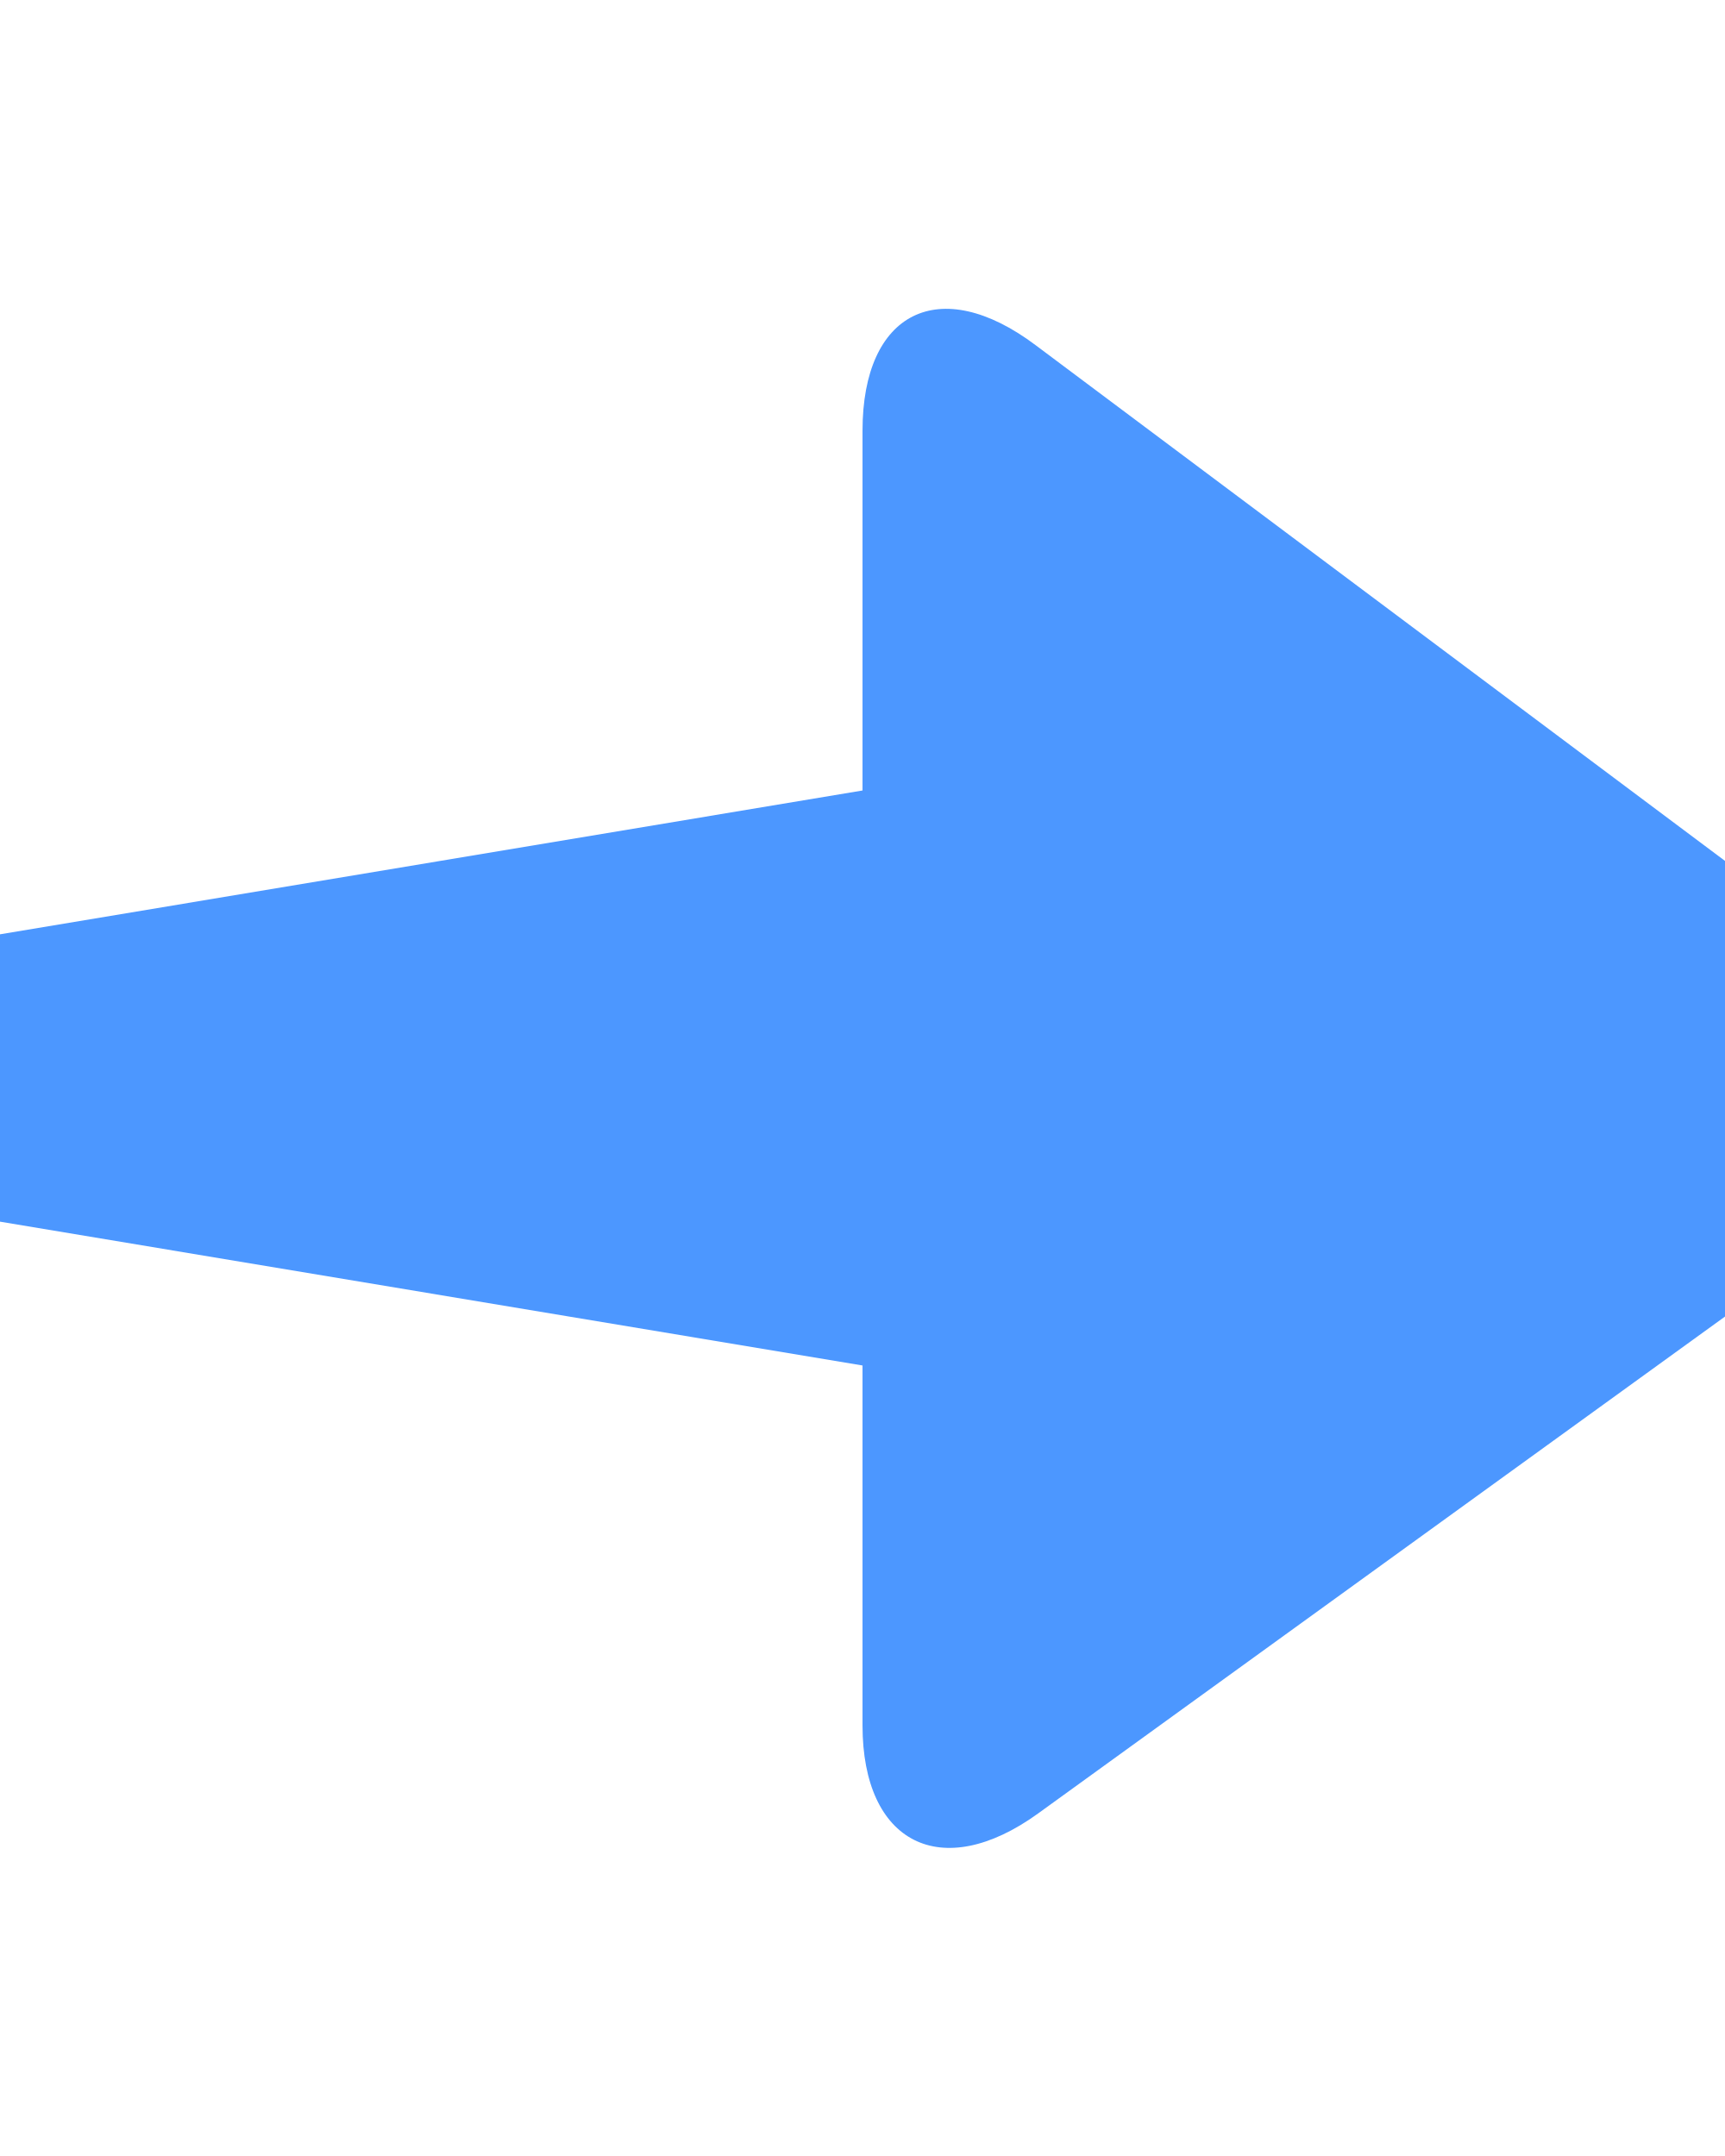
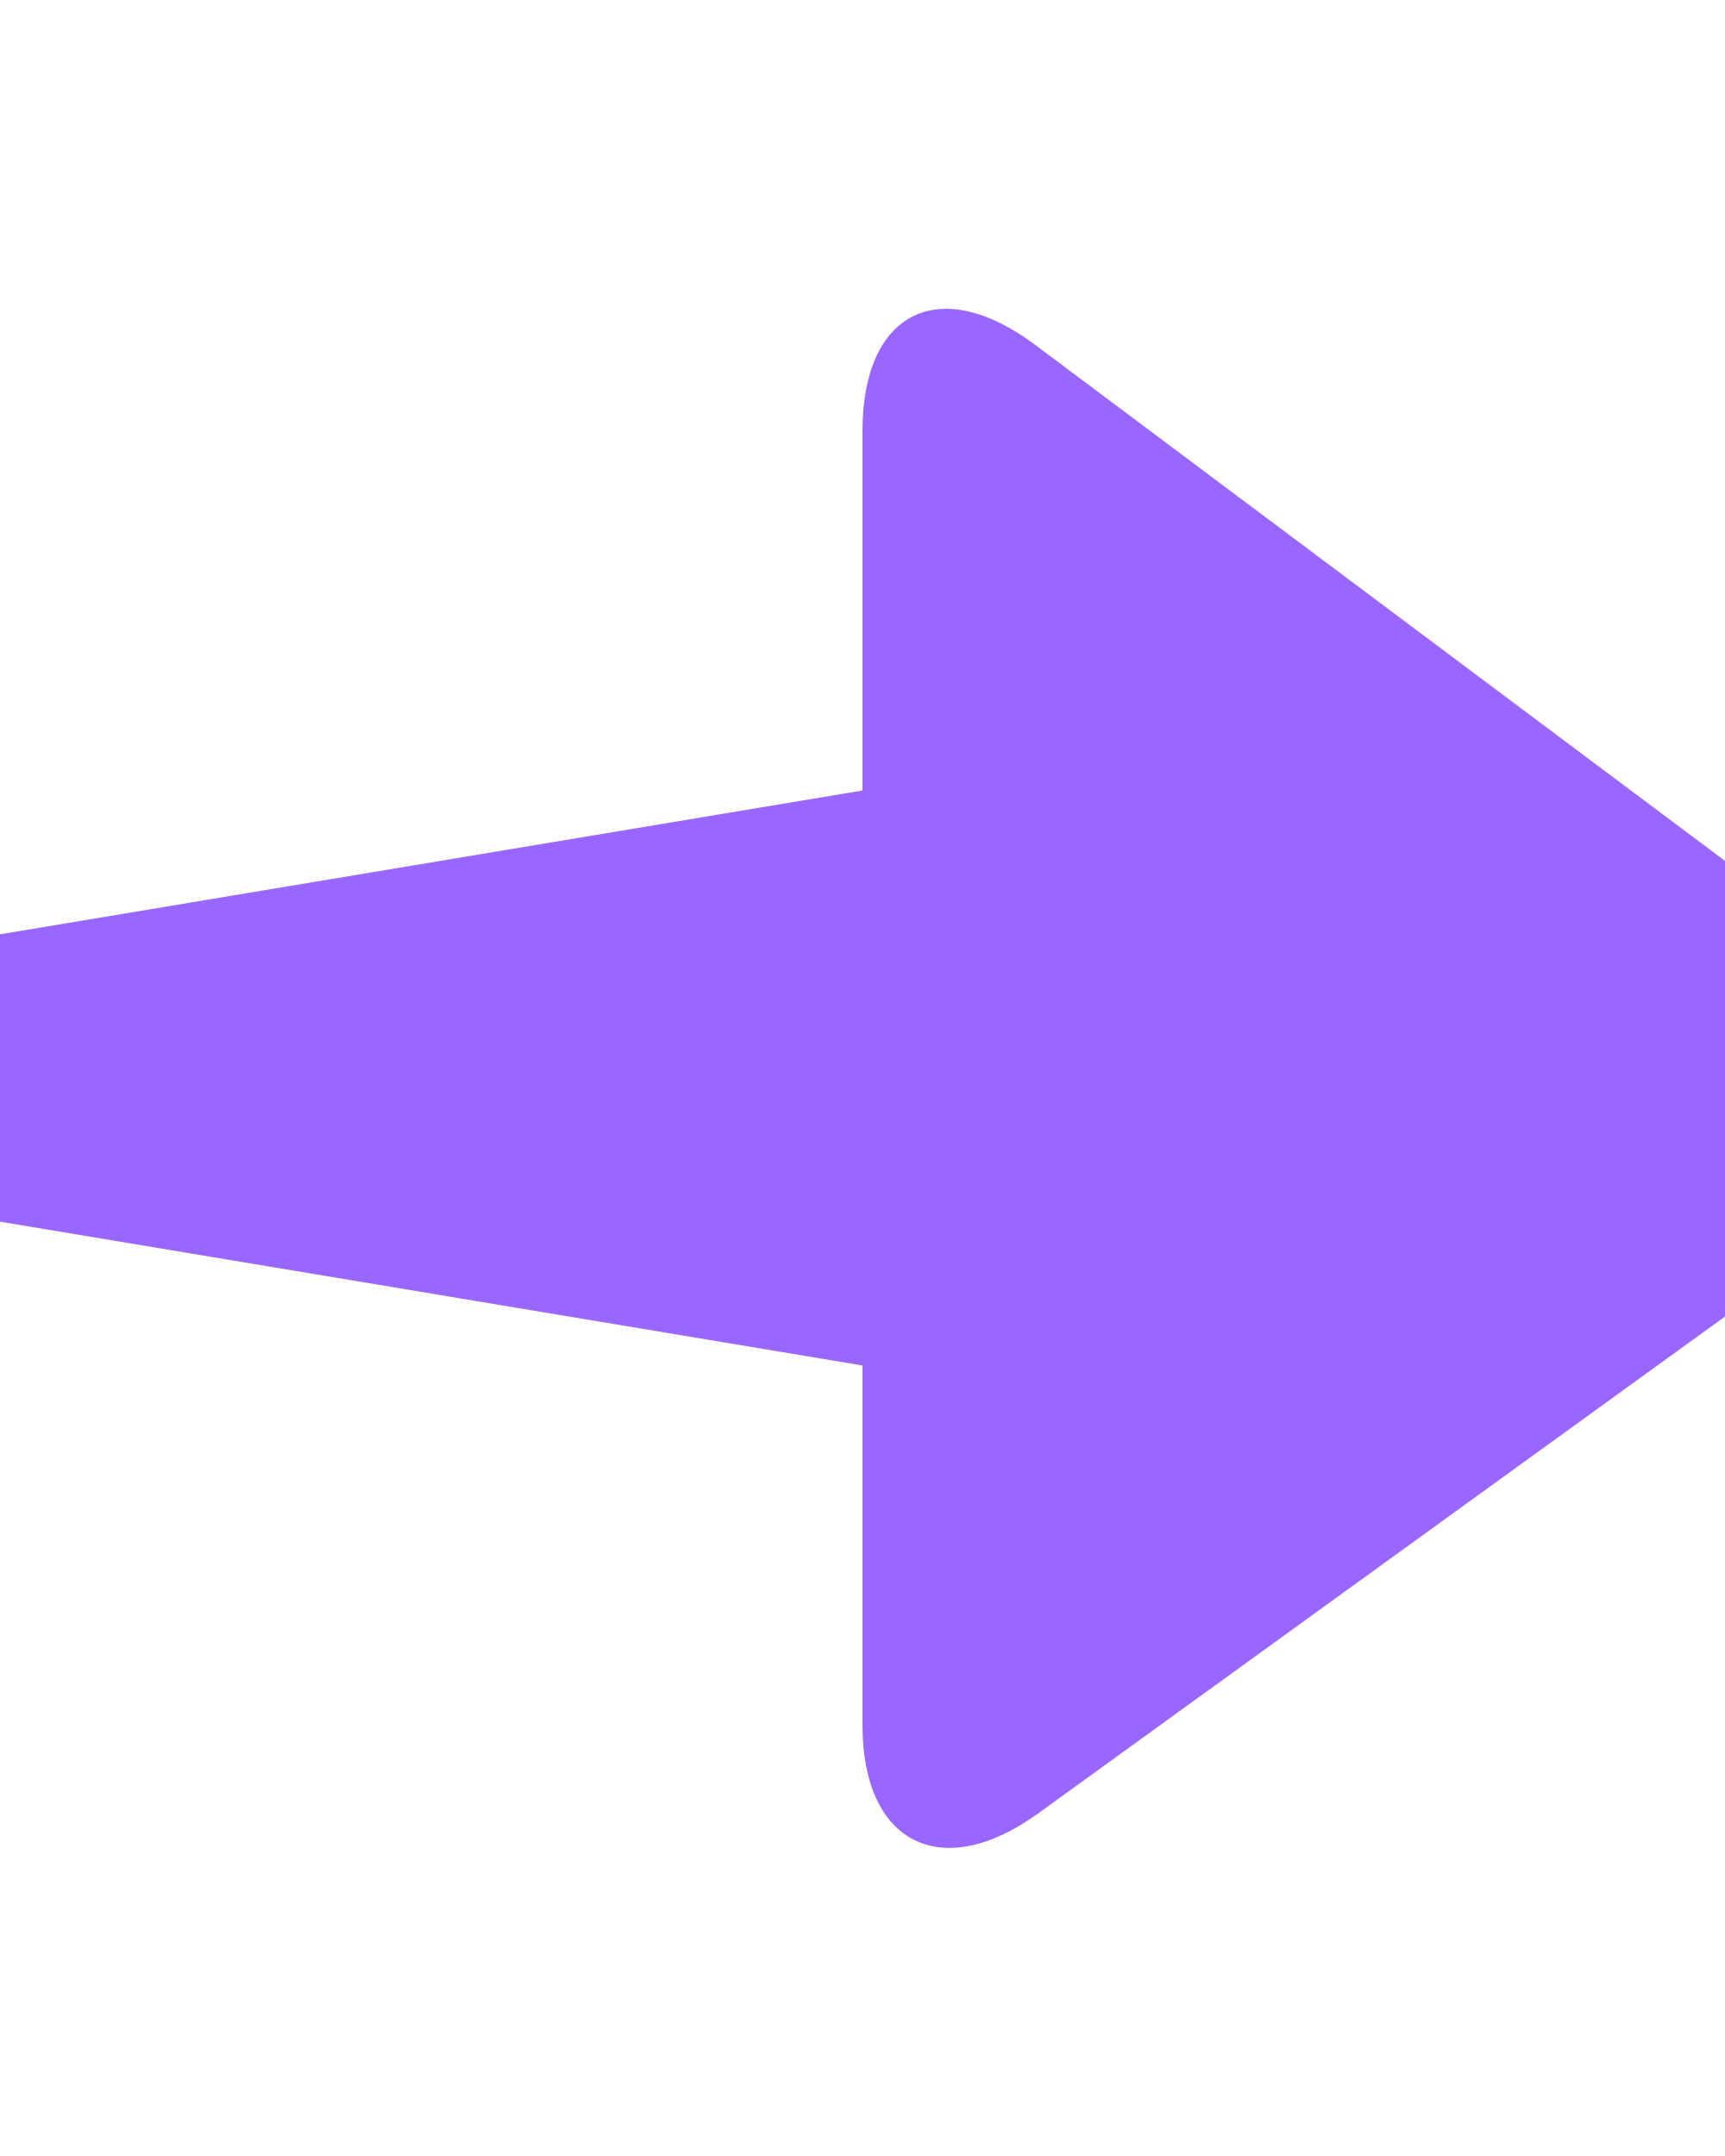
<svg xmlns="http://www.w3.org/2000/svg" width="8px" height="10px" viewBox="0 0 8 10" version="1.1">
  <defs />
  <g id="Page-1" stroke="none" stroke-width="1" fill="none" fill-rule="evenodd" transform="rotate(90, 4, 5)">
-     <g id="arrow" transform="translate(-4, -3)" fill="#4C97FF">
+     <g id="arrow" transform="translate(-4, -3)" fill="#9966ff">
      <path d="M8.019,6.682 L3.51,7.434 C3.247,7.478 3.019,7.739 3.019,8.016 C3.019,8.284 3.239,8.552 3.51,8.597 L8.019,9.349 L8.019,11.019 C8.019,11.563 8.383,11.752 8.833,11.427 L12.641,8.672 C13.098,8.341 13.096,7.815 12.653,7.483 L8.821,4.616 C8.376,4.282 8.019,4.462 8.019,5.013 L8.019,6.682 Z" transform="translate(8.001673, 8.017237) rotate(-90) translate(-8.001673, -8.017237) " />
    </g>
  </g>
</svg>
